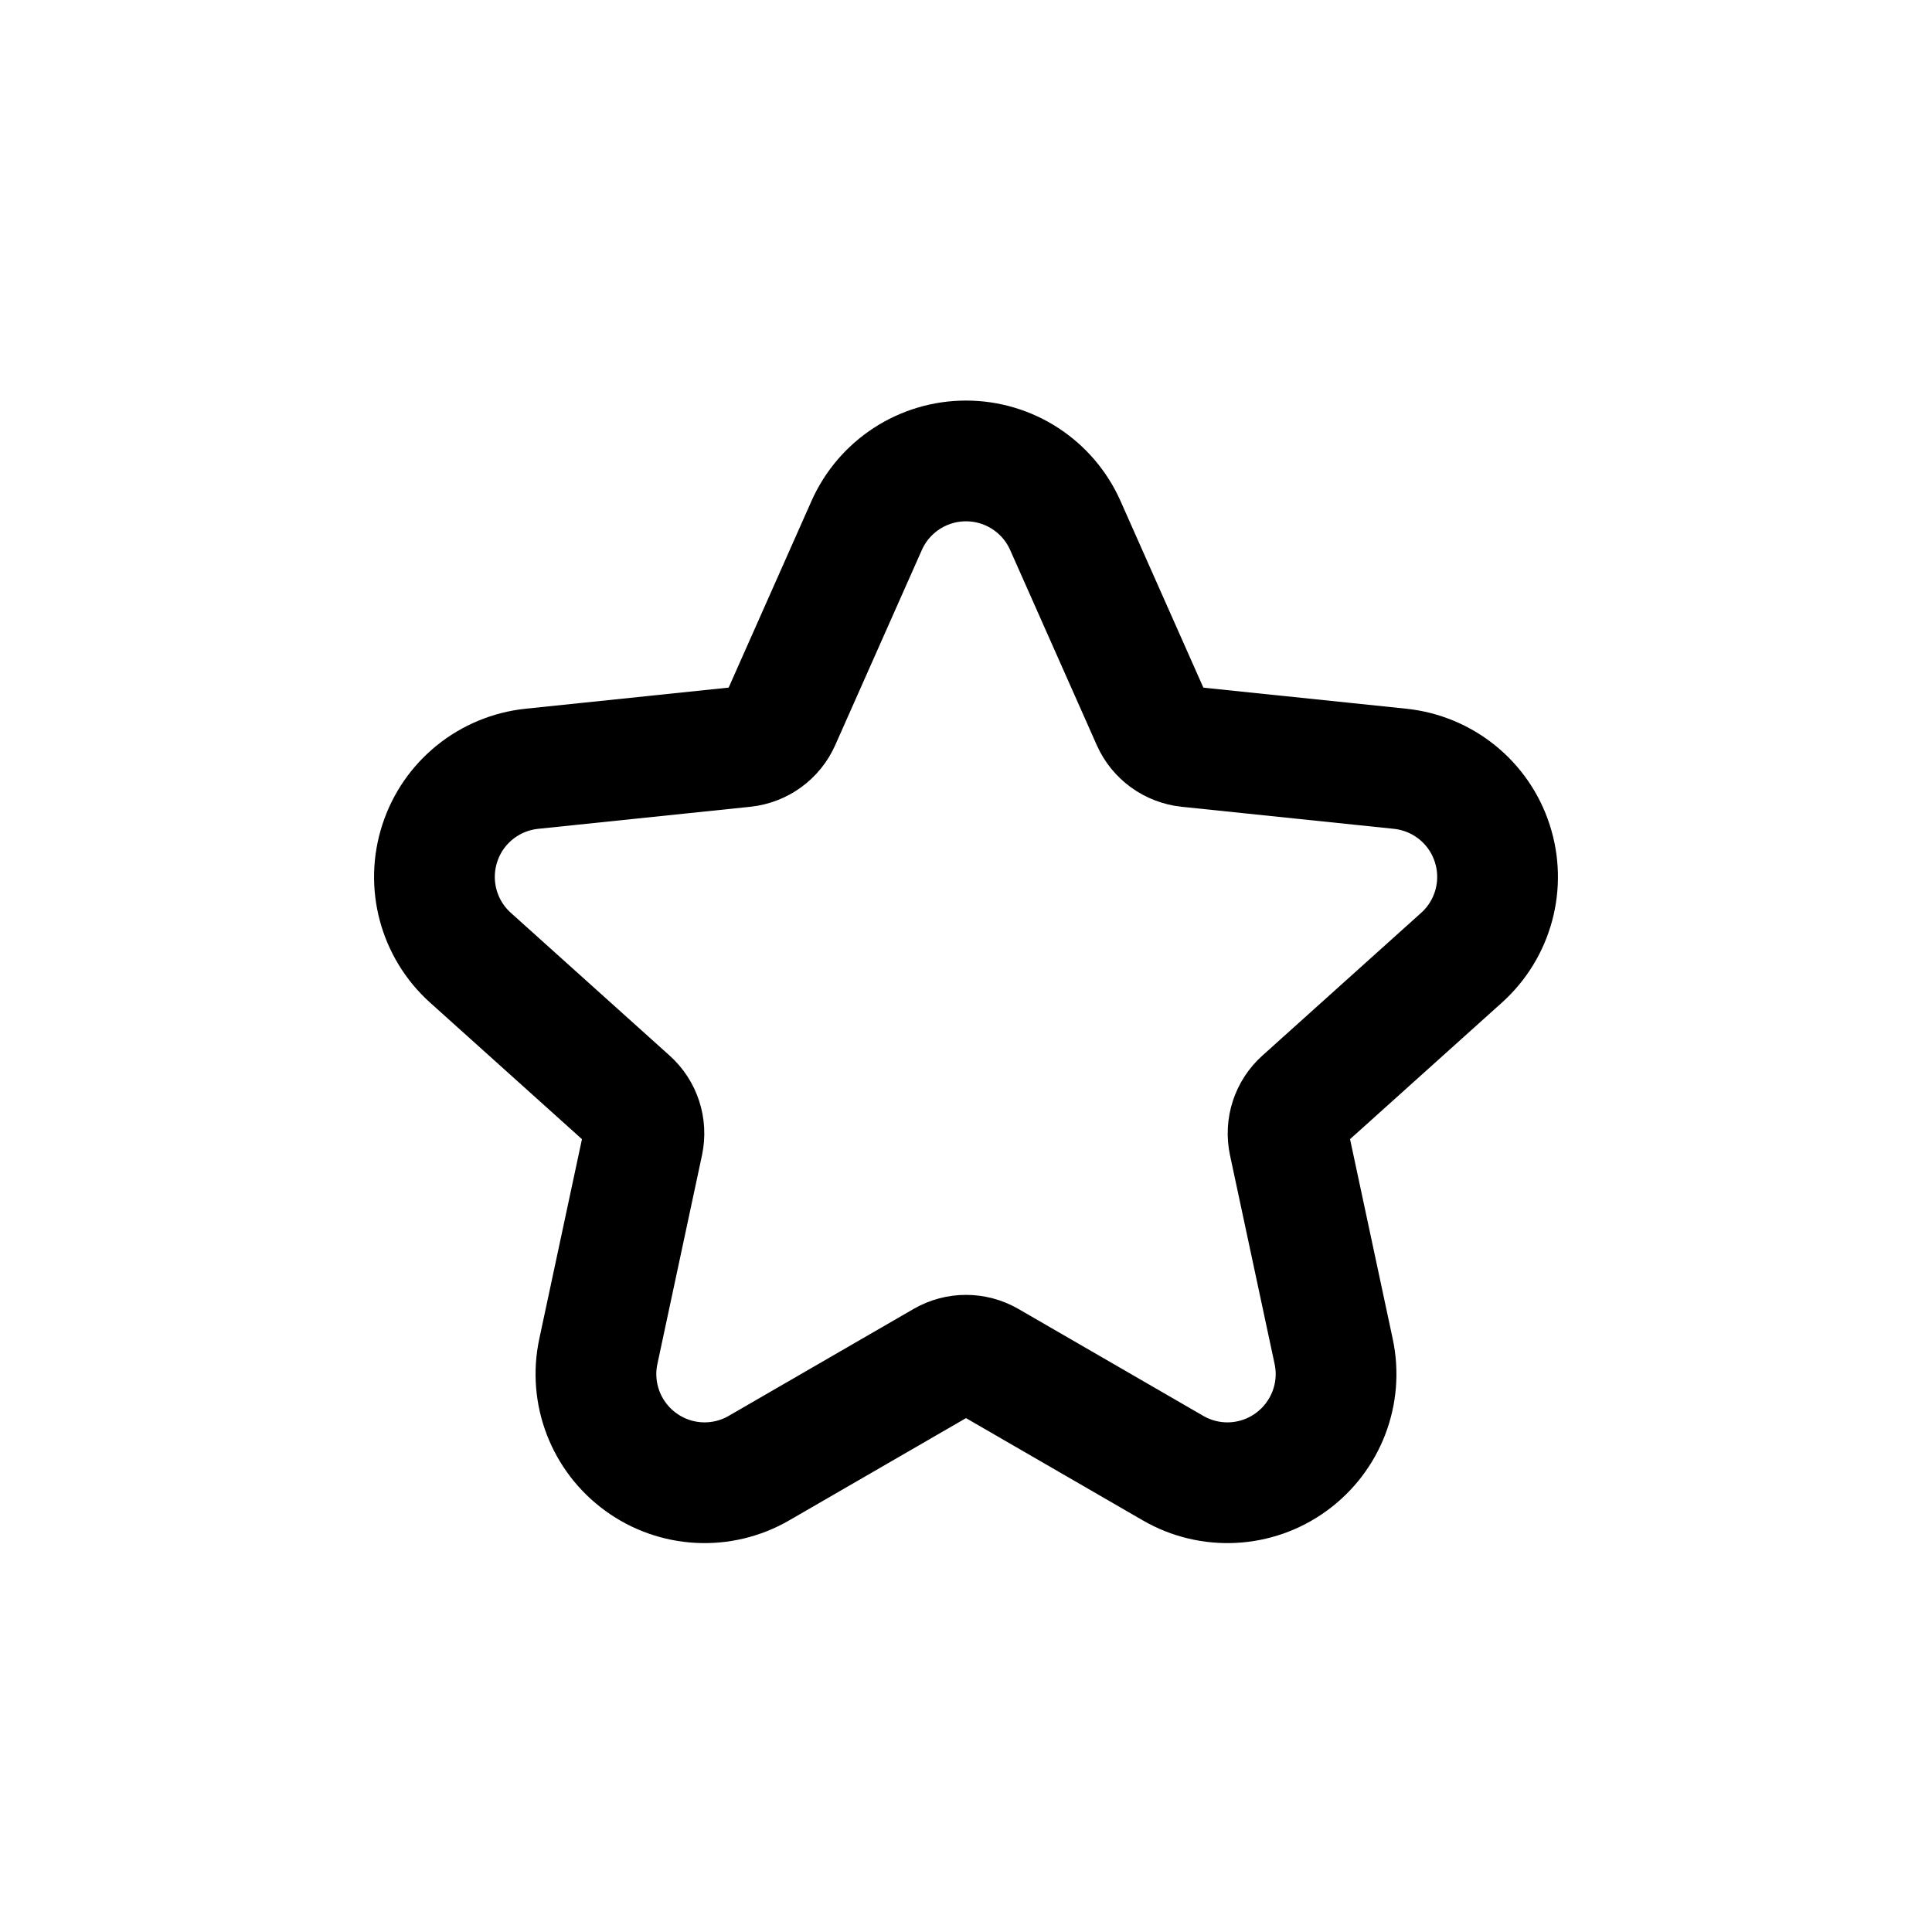
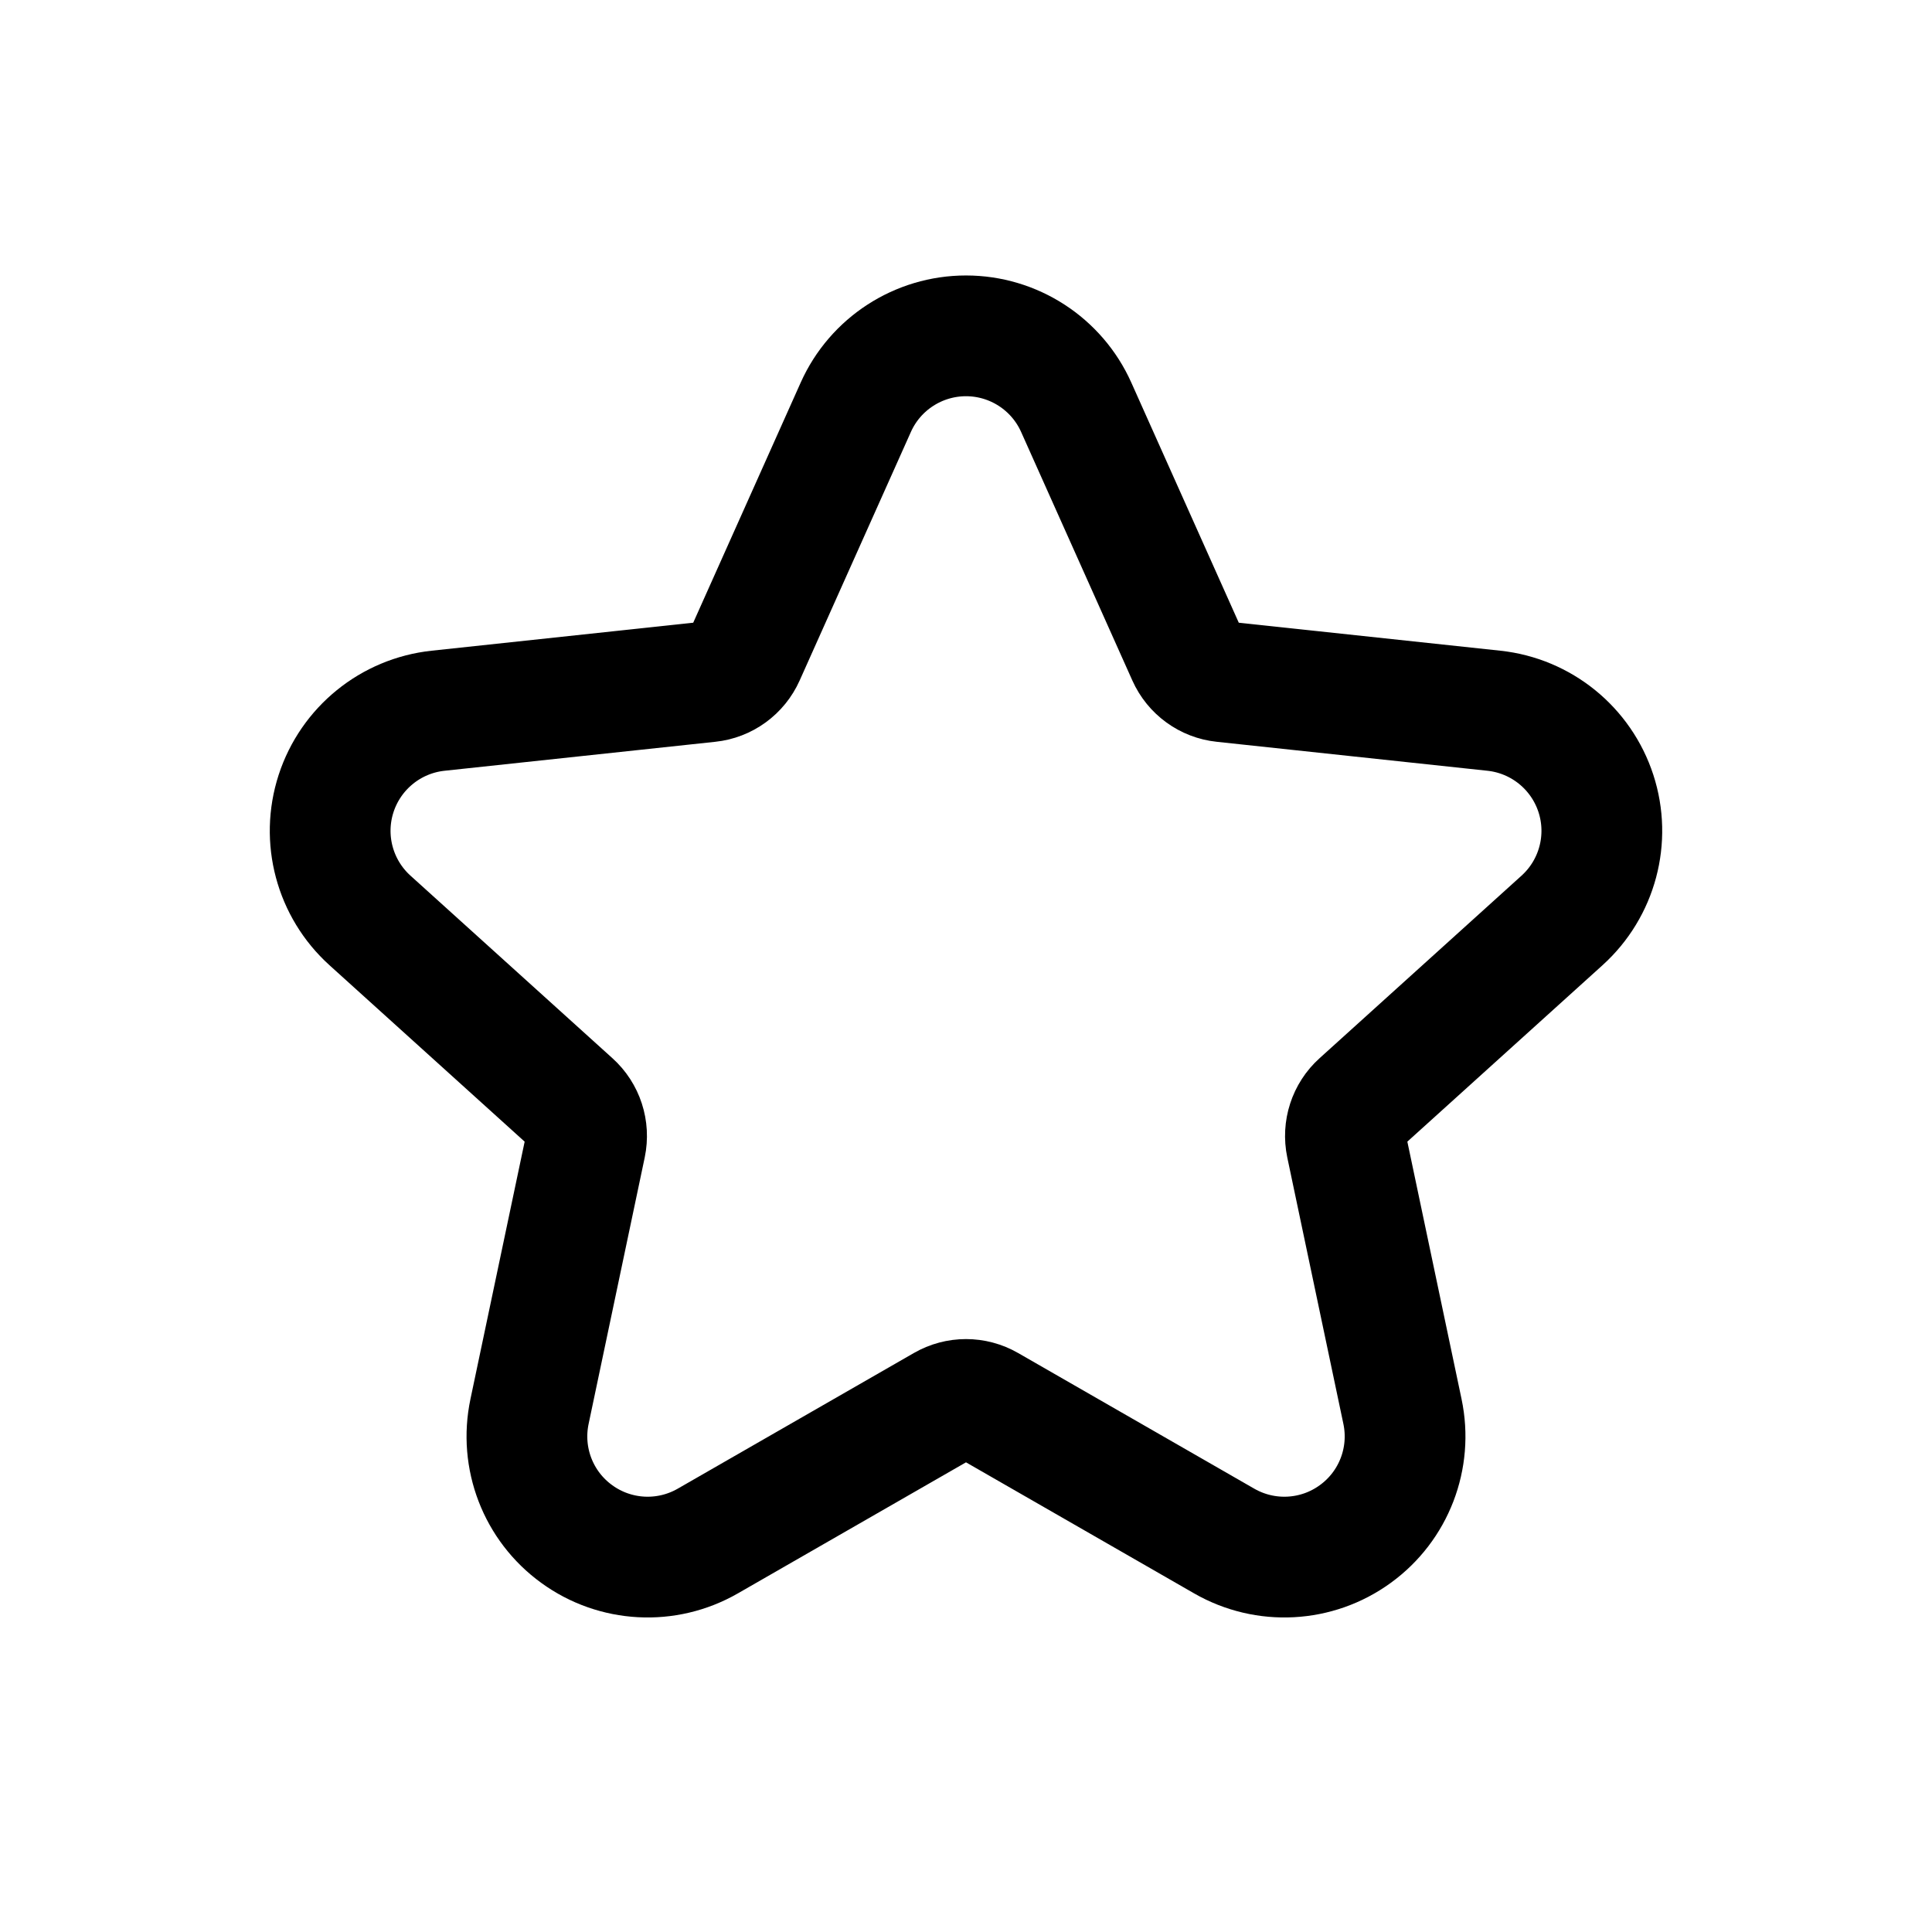
<svg xmlns="http://www.w3.org/2000/svg" viewBox="0 0 24 24" width="24" height="24" fill="none" stroke="currentColor" stroke-width="1.5" stroke-linecap="round" stroke-linejoin="round">
-   <path d="M9.69 8.952 L10.766 6.528 C10.983 6.04 11.466 5.726 12 5.726 C12.534 5.726 13.017 6.04 13.234 6.528 L14.31 8.952 C14.39 9.132 14.56 9.255 14.756 9.276 L17.393 9.55 C17.924 9.606 18.373 9.968 18.537 10.476 C18.702 10.983 18.553 11.54 18.156 11.897 L16.184 13.67 C16.037 13.801 15.972 14.001 16.013 14.194 L16.567 16.787 C16.679 17.309 16.472 17.847 16.04 18.161 C15.609 18.475 15.033 18.505 14.571 18.237 L12.275 16.909 C12.105 16.811 11.895 16.811 11.725 16.909 L9.429 18.237 C8.967 18.505 8.391 18.475 7.96 18.161 C7.528 17.847 7.321 17.309 7.433 16.787 L7.987 14.194 C8.028 14.001 7.963 13.801 7.816 13.67 L5.844 11.897 C5.447 11.54 5.298 10.983 5.463 10.476 C5.627 9.968 6.076 9.606 6.607 9.55 L9.244 9.276 C9.44 9.255 9.61 9.132 9.69 8.952 Z" />
+   <path d="M9.249 8.147 L10.631 5.059 C10.872 4.52 11.409 4.172 12 4.172 C12.591 4.172 13.128 4.52 13.369 5.059 L14.751 8.147 C14.831 8.326 15 8.449 15.194 8.469 L18.558 8.829 C19.146 8.892 19.642 9.295 19.825 9.857 C20.008 10.42 19.843 11.037 19.404 11.434 L16.895 13.702 C16.749 13.833 16.685 14.032 16.725 14.224 L17.422 17.534 C17.544 18.113 17.315 18.709 16.836 19.056 C16.358 19.404 15.72 19.438 15.207 19.143 L12.274 17.458 C12.104 17.36 11.896 17.36 11.726 17.458 L8.793 19.143 C8.28 19.438 7.642 19.404 7.164 19.056 C6.685 18.709 6.456 18.113 6.578 17.534 L7.275 14.224 C7.315 14.032 7.251 13.833 7.105 13.702 L4.596 11.434 C4.157 11.037 3.992 10.42 4.175 9.857 C4.358 9.295 4.854 8.892 5.442 8.829 L8.806 8.469 C9 8.449 9.169 8.326 9.249 8.147 Z" />
</svg>
